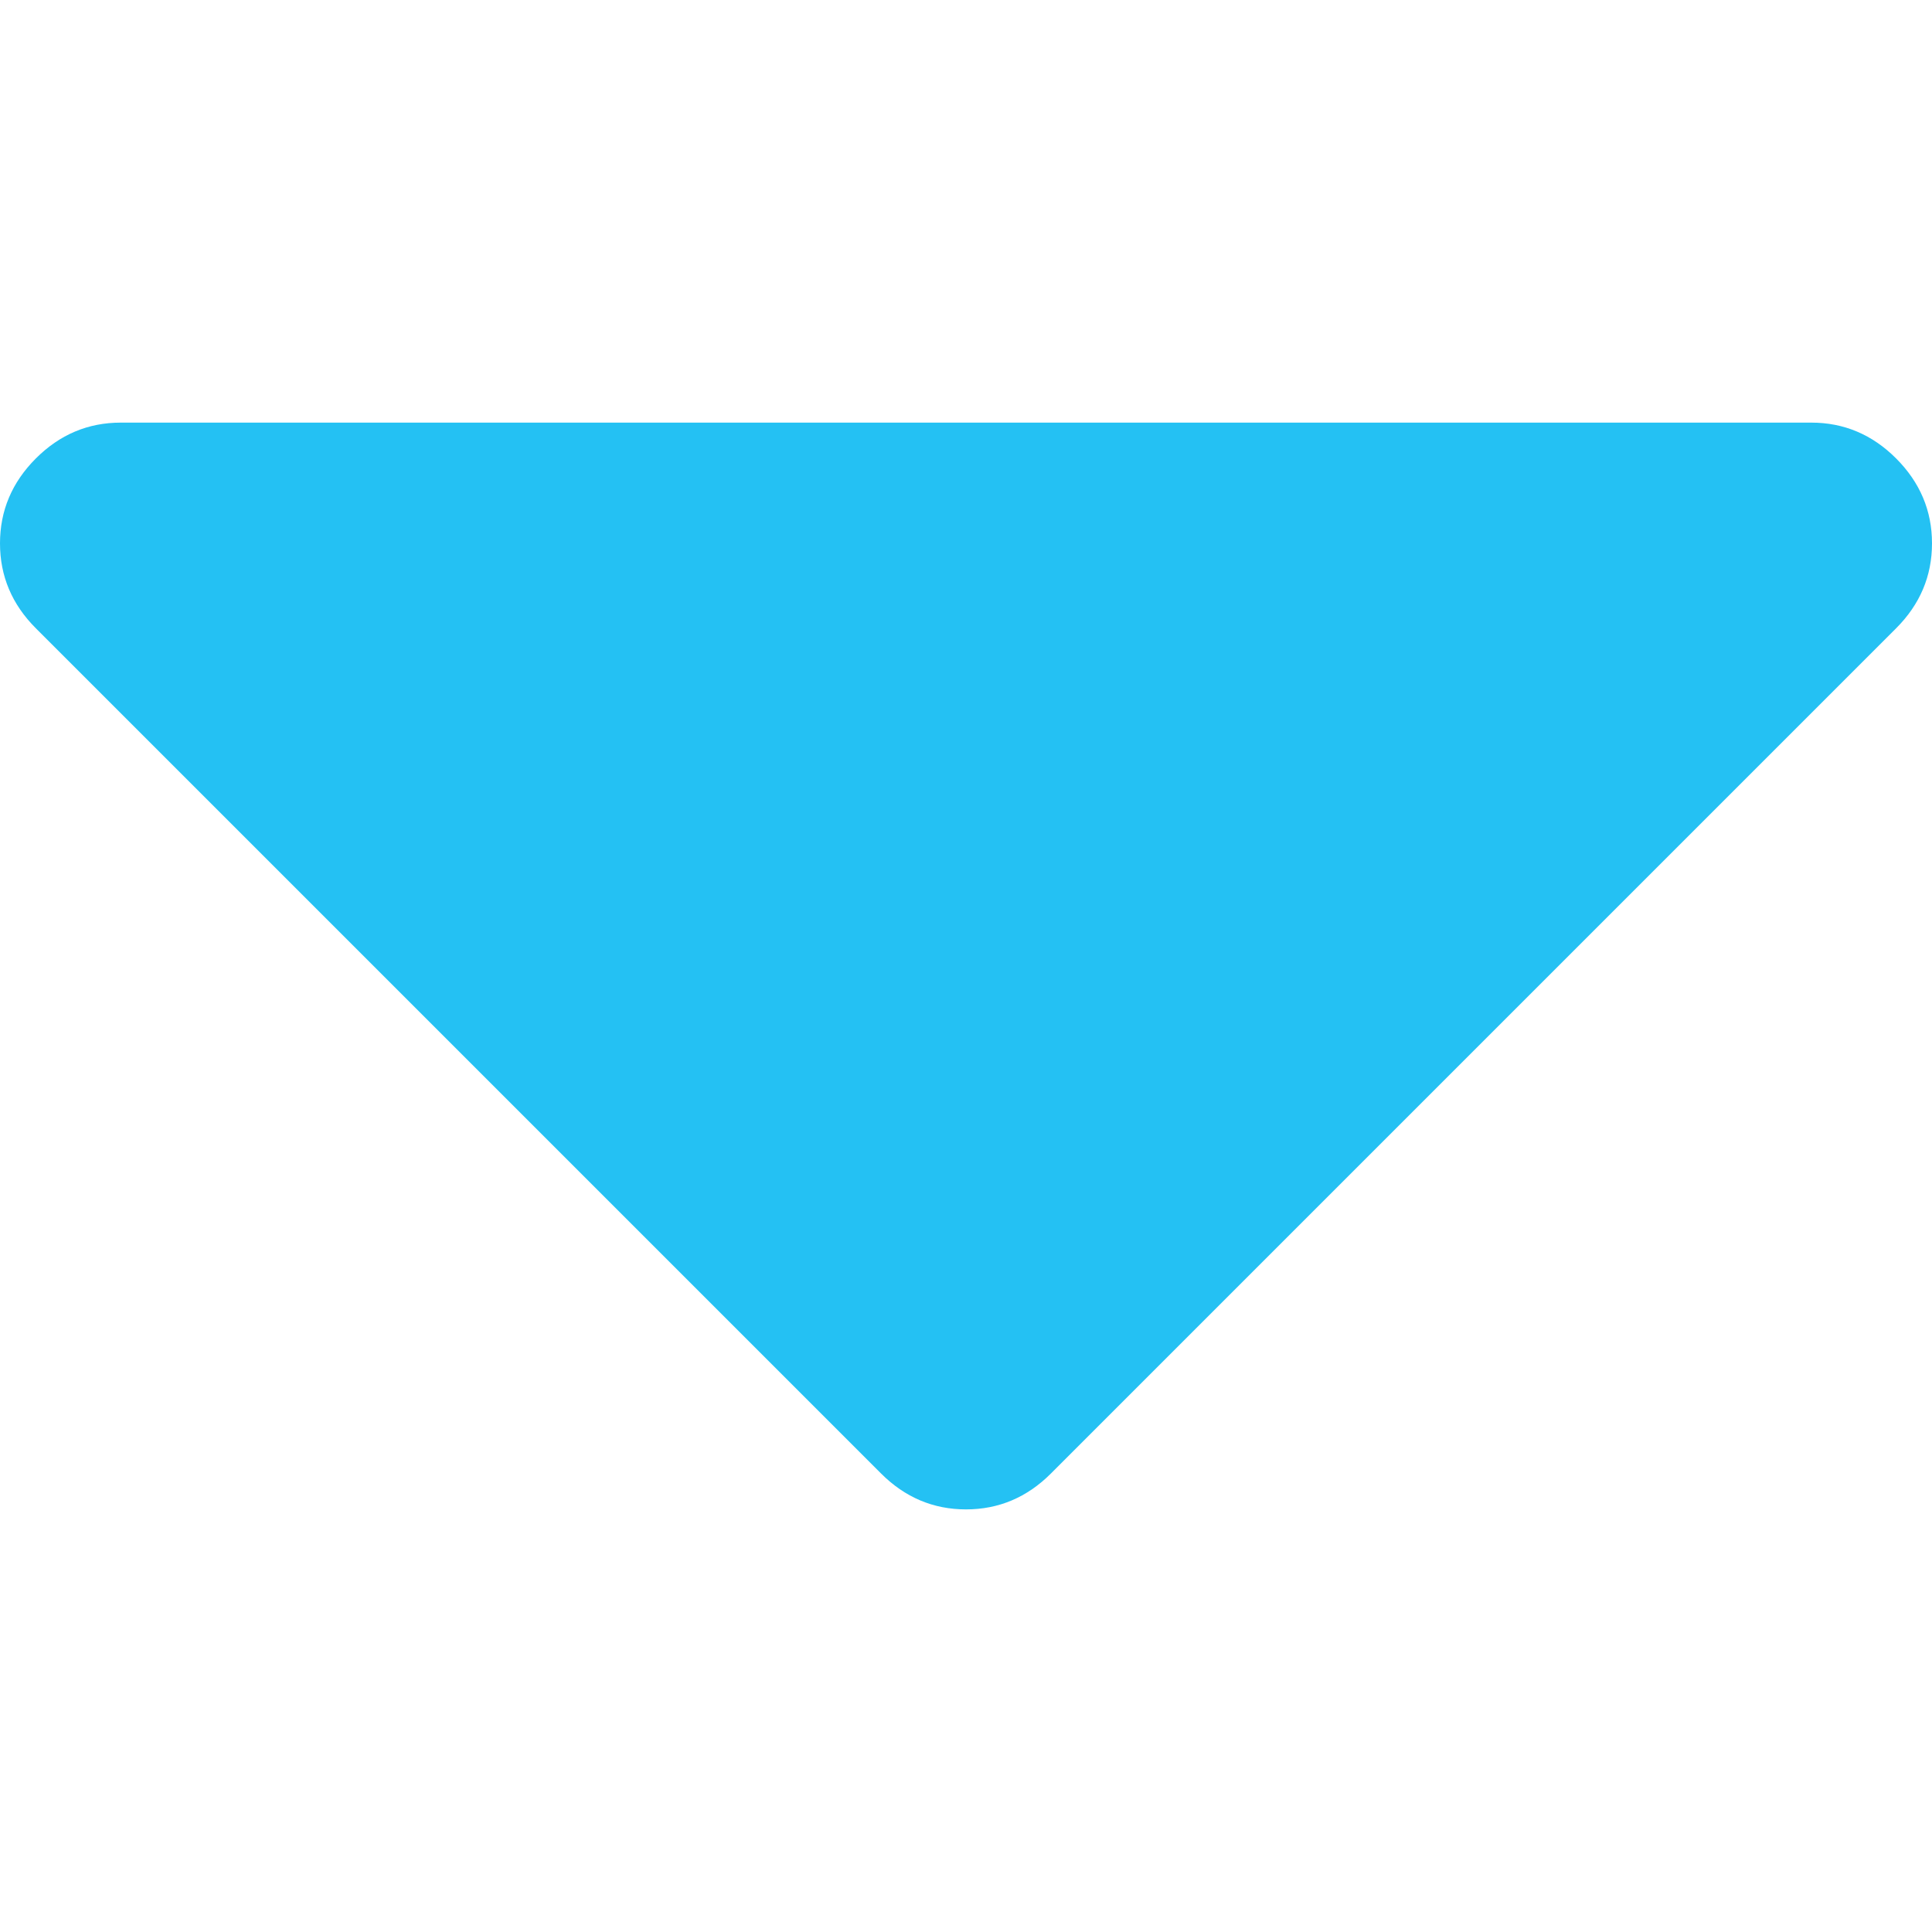
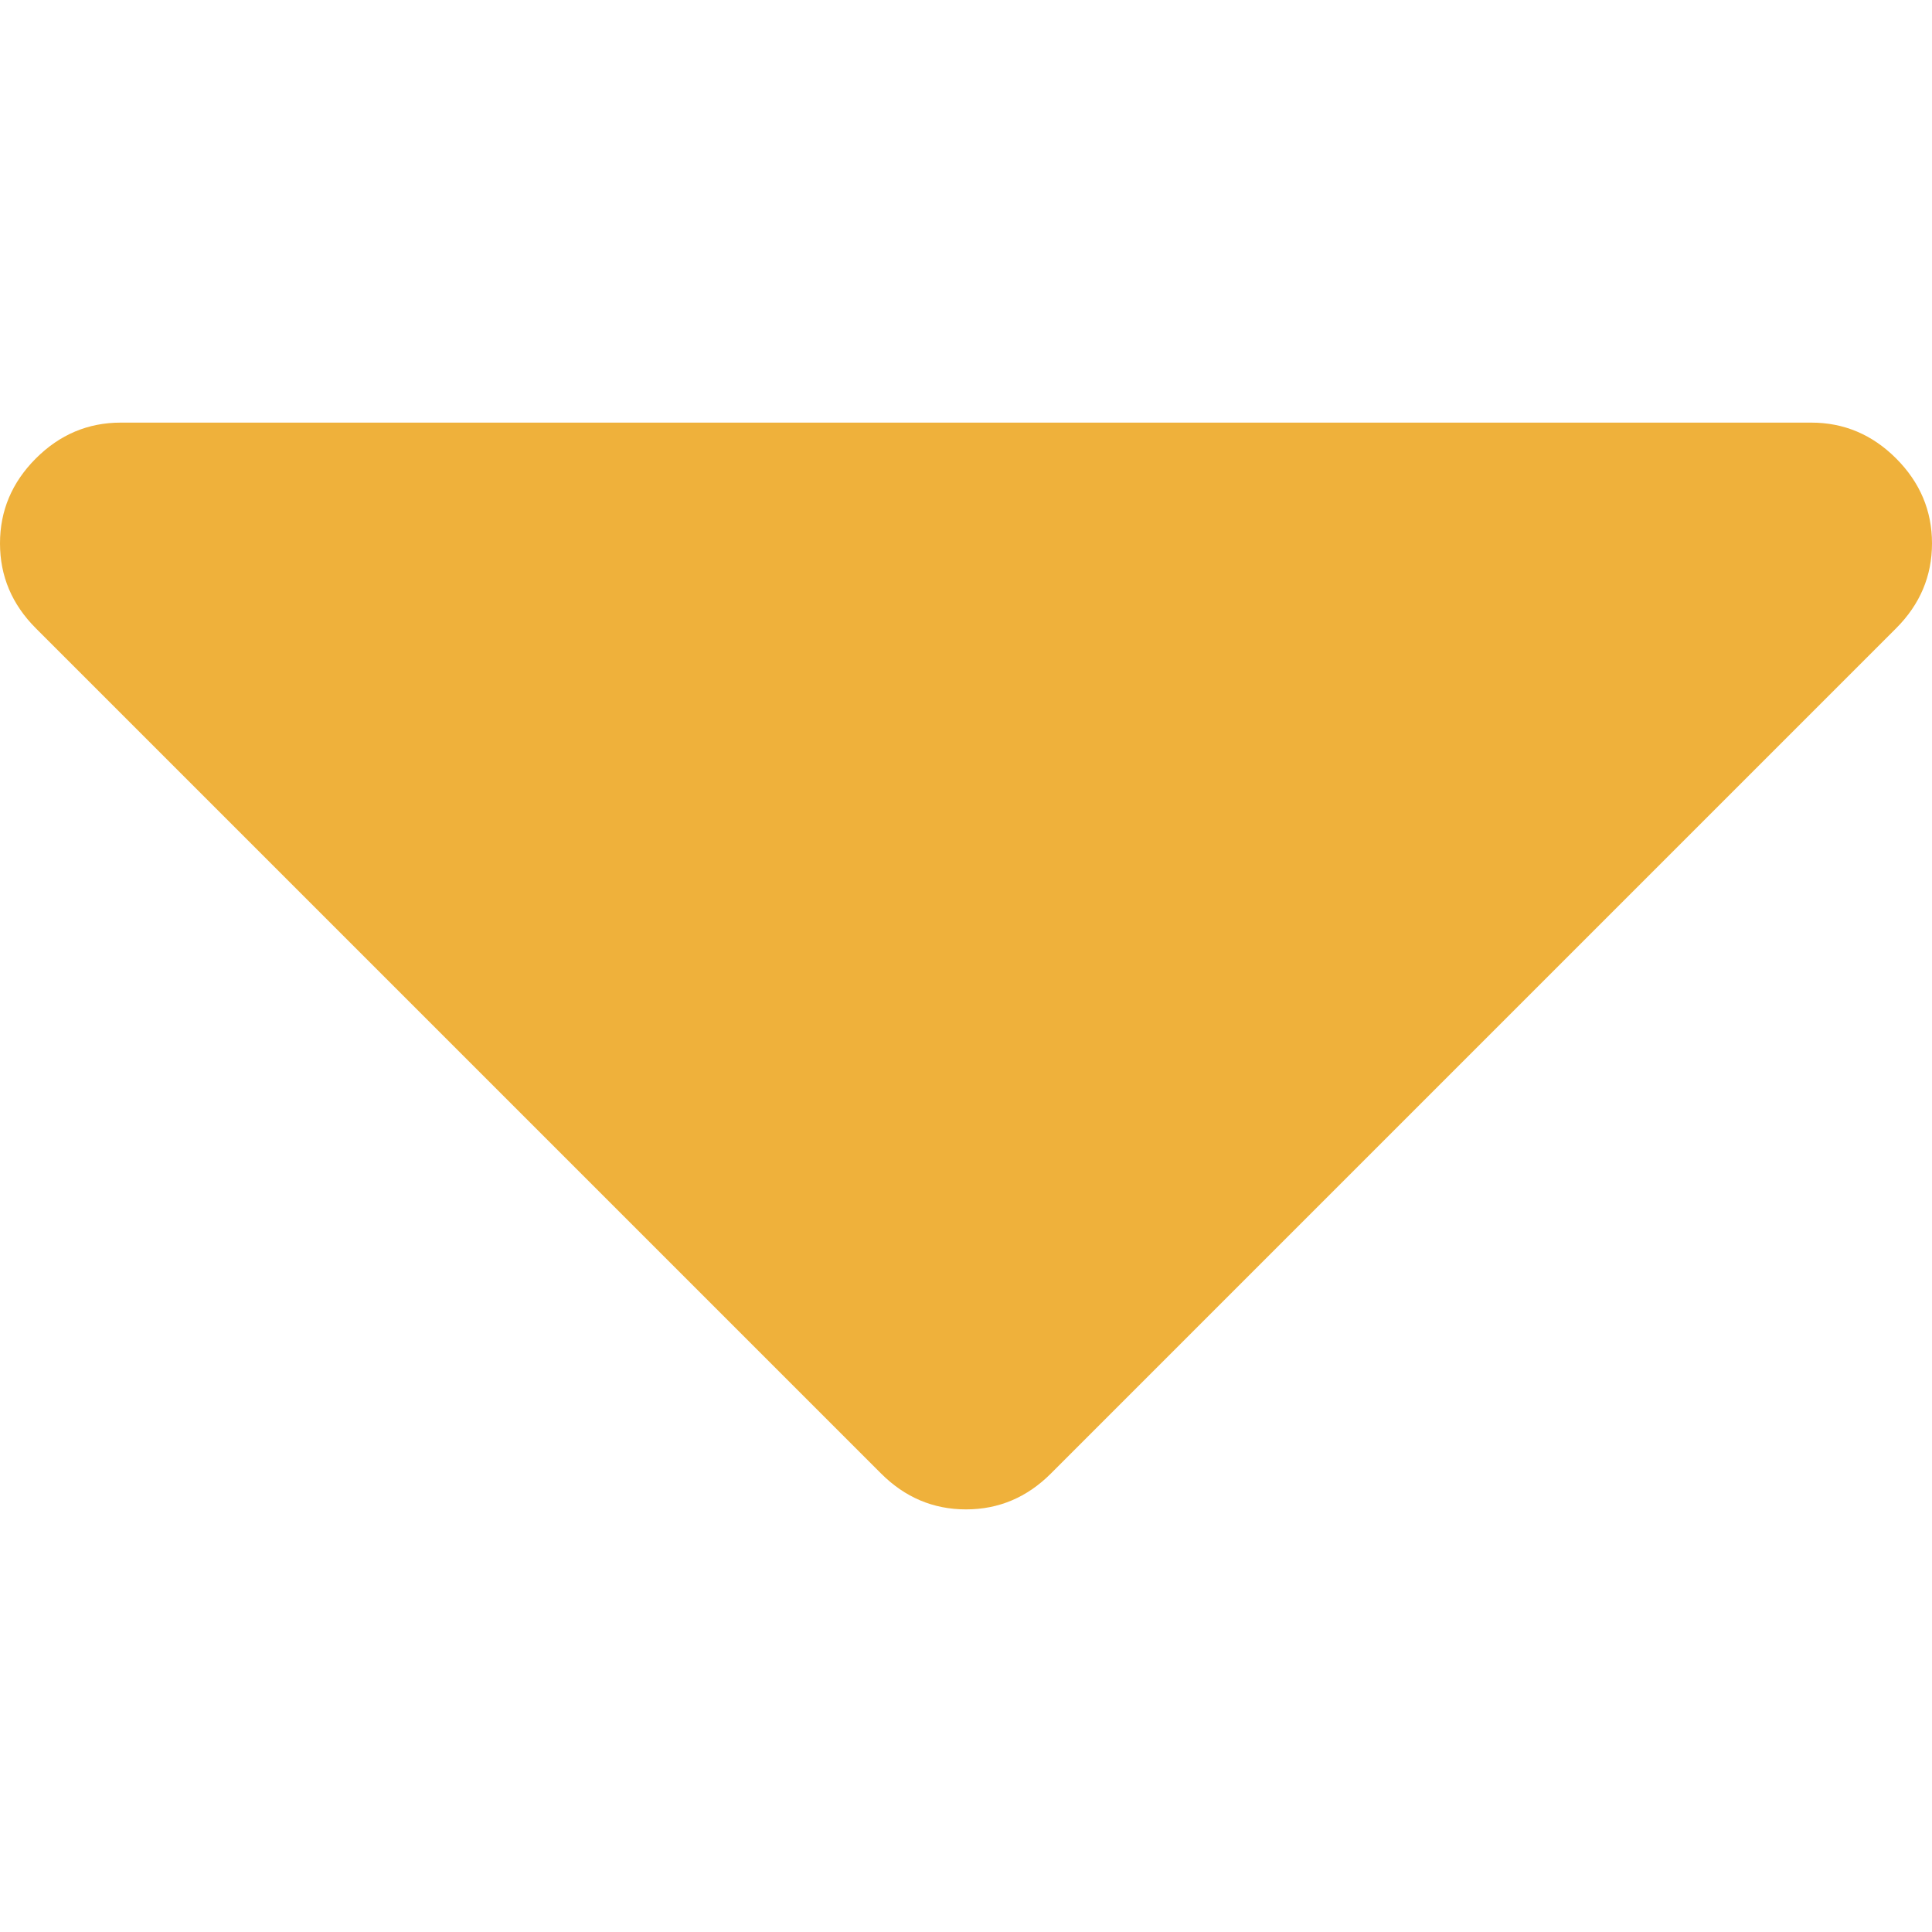
<svg xmlns="http://www.w3.org/2000/svg" version="1.1" id="Capa_1" x="0px" y="0px" width="512px" height="512px" viewBox="0 0 292.362 292.362" style="enable-background:new 0 0 292.362 292.362;" xml:space="preserve">
  <g>
-     <path d="M286.935,69.377c-3.614-3.617-7.898-5.424-12.848-5.424H18.274c-4.952,0-9.233,1.807-12.85,5.424   C1.807,72.998,0,77.279,0,82.228c0,4.948,1.807,9.229,5.424,12.847l127.907,127.907c3.621,3.617,7.902,5.428,12.85,5.428   s9.233-1.811,12.847-5.428L286.935,95.074c3.613-3.617,5.427-7.898,5.427-12.847C292.362,77.279,290.548,72.998,286.935,69.377z" fill="#24c1f3" />
+     <path d="M286.935,69.377c-3.614-3.617-7.898-5.424-12.848-5.424H18.274c-4.952,0-9.233,1.807-12.85,5.424   C1.807,72.998,0,77.279,0,82.228c0,4.948,1.807,9.229,5.424,12.847l127.907,127.907c3.621,3.617,7.902,5.428,12.85,5.428   s9.233-1.811,12.847-5.428L286.935,95.074c3.613-3.617,5.427-7.898,5.427-12.847C292.362,77.279,290.548,72.998,286.935,69.377z" fill="#efb13b" />
  </g>
  <g>
</g>
  <g>
</g>
  <g>
</g>
  <g>
</g>
  <g>
</g>
  <g>
</g>
  <g>
</g>
  <g>
</g>
  <g>
</g>
  <g>
</g>
  <g>
</g>
  <g>
</g>
  <g>
</g>
  <g>
</g>
  <g>
</g>
</svg>
